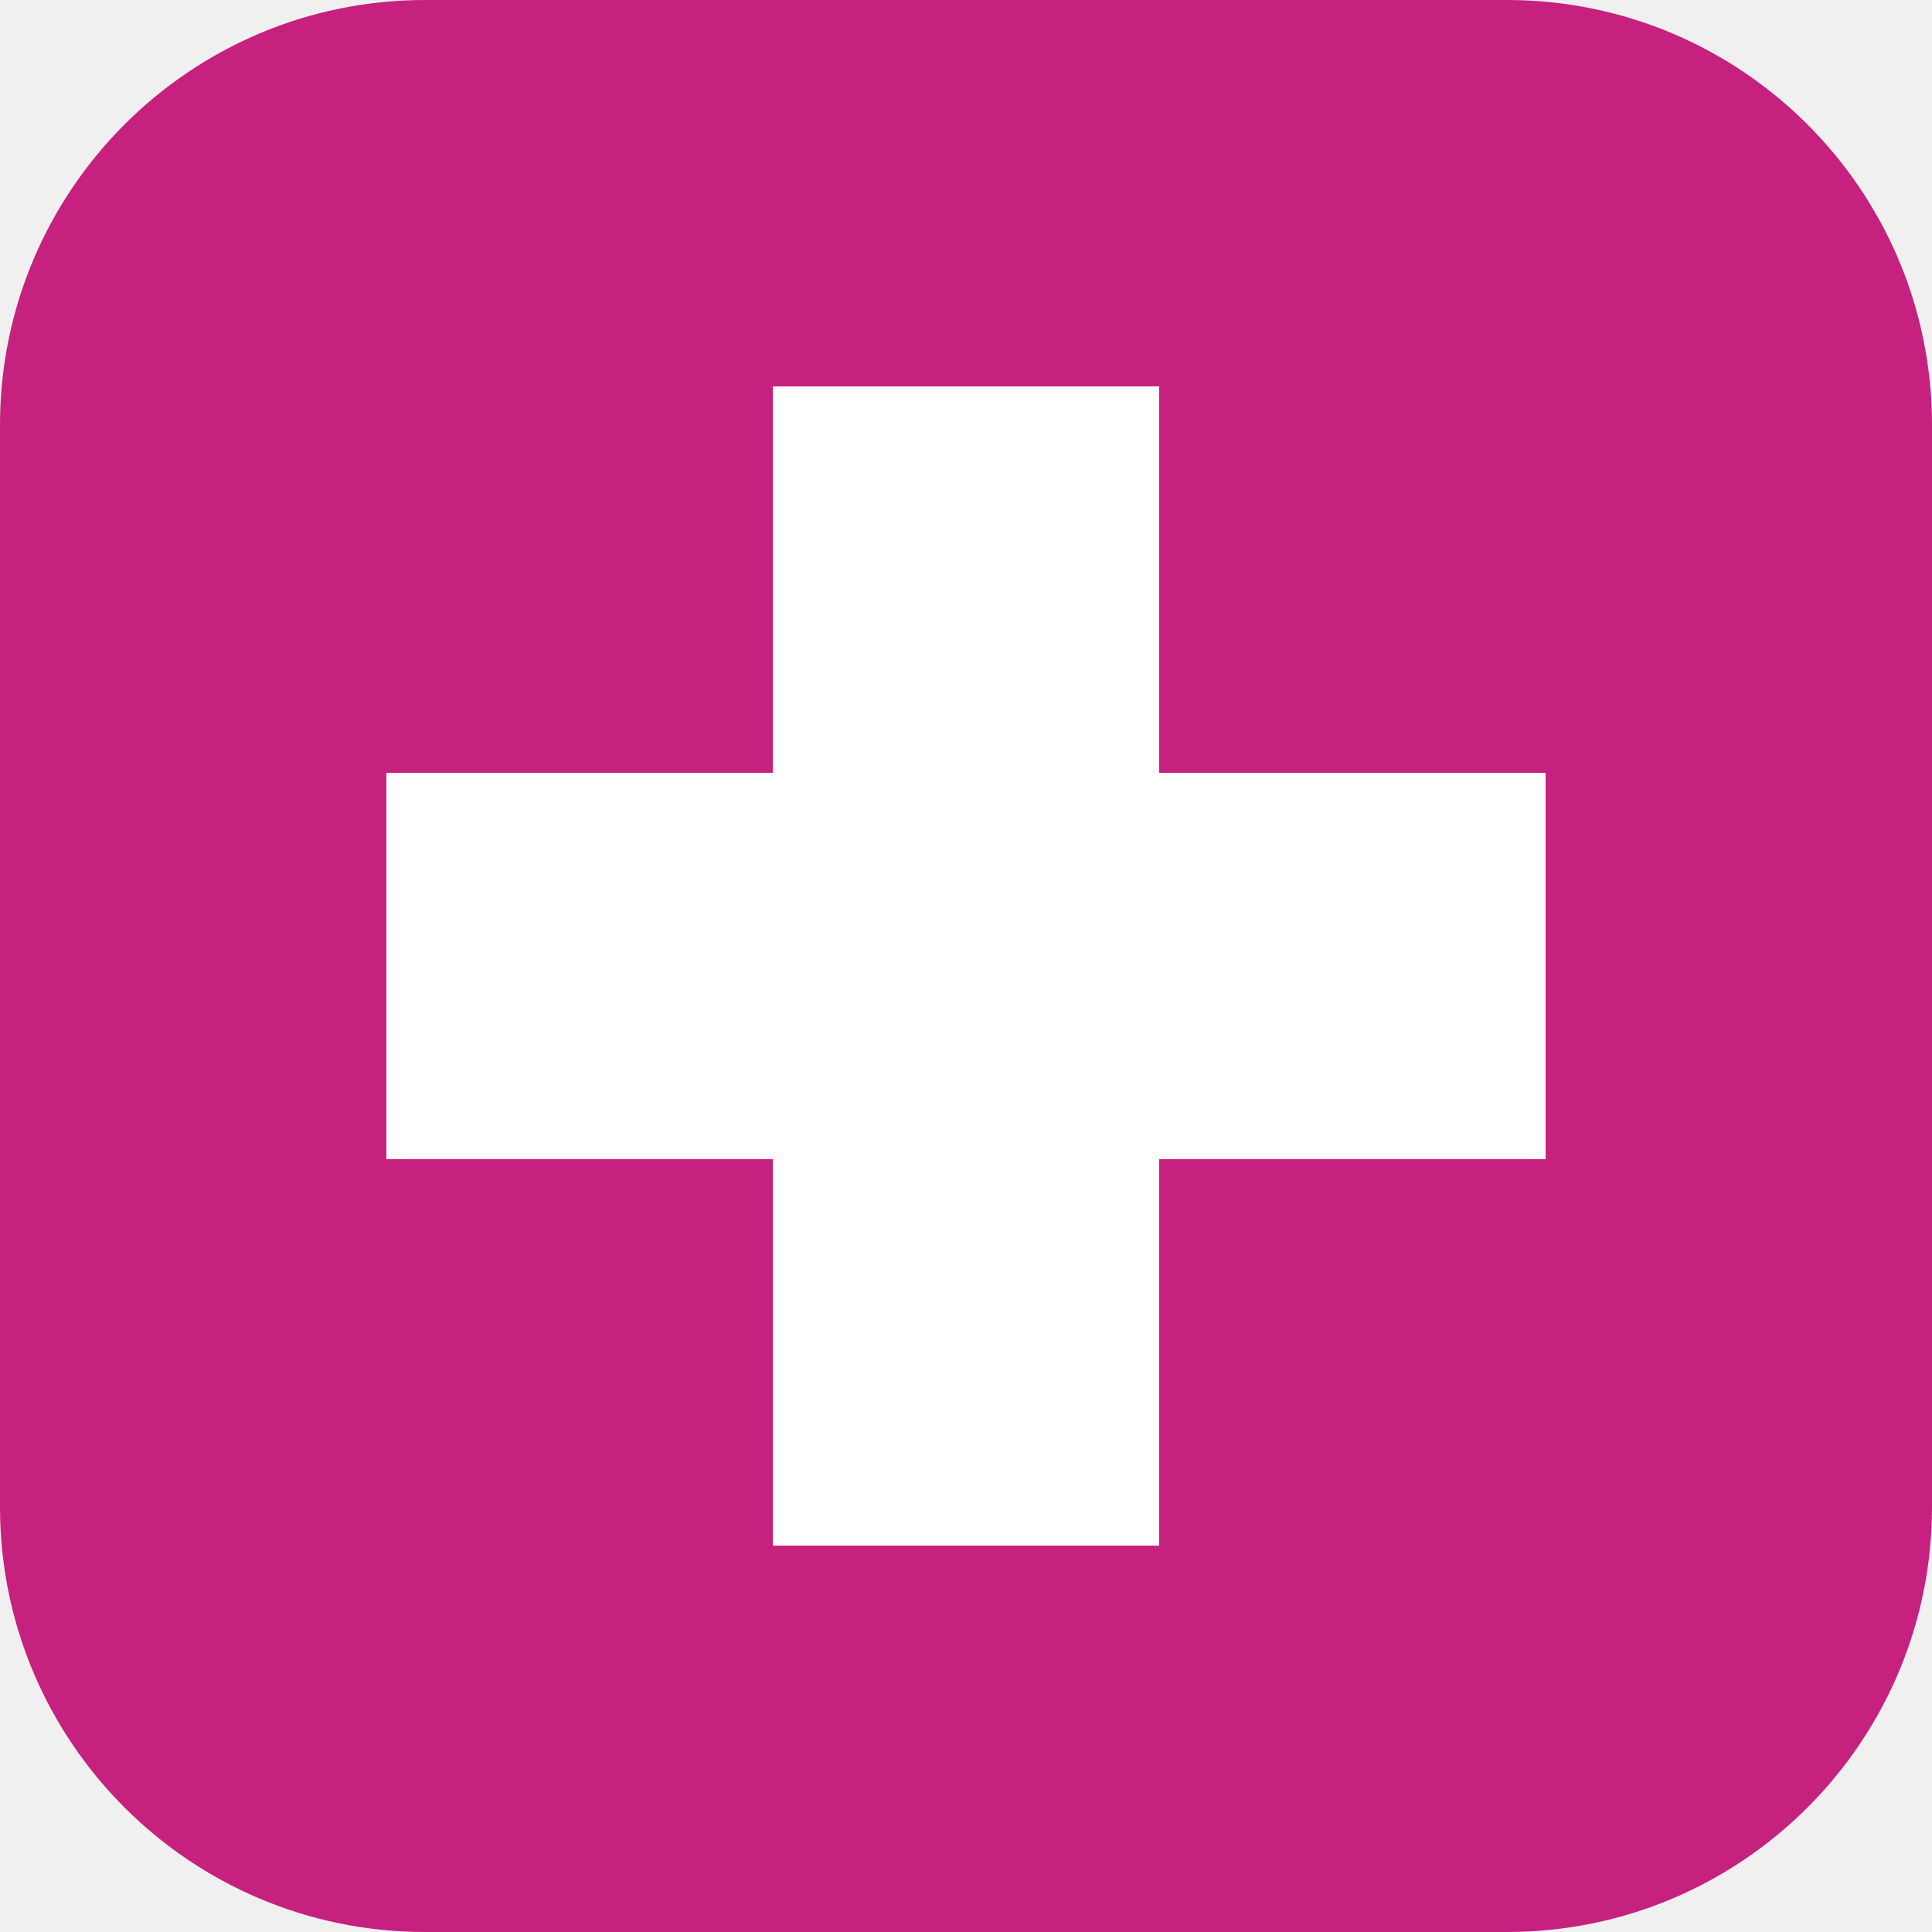
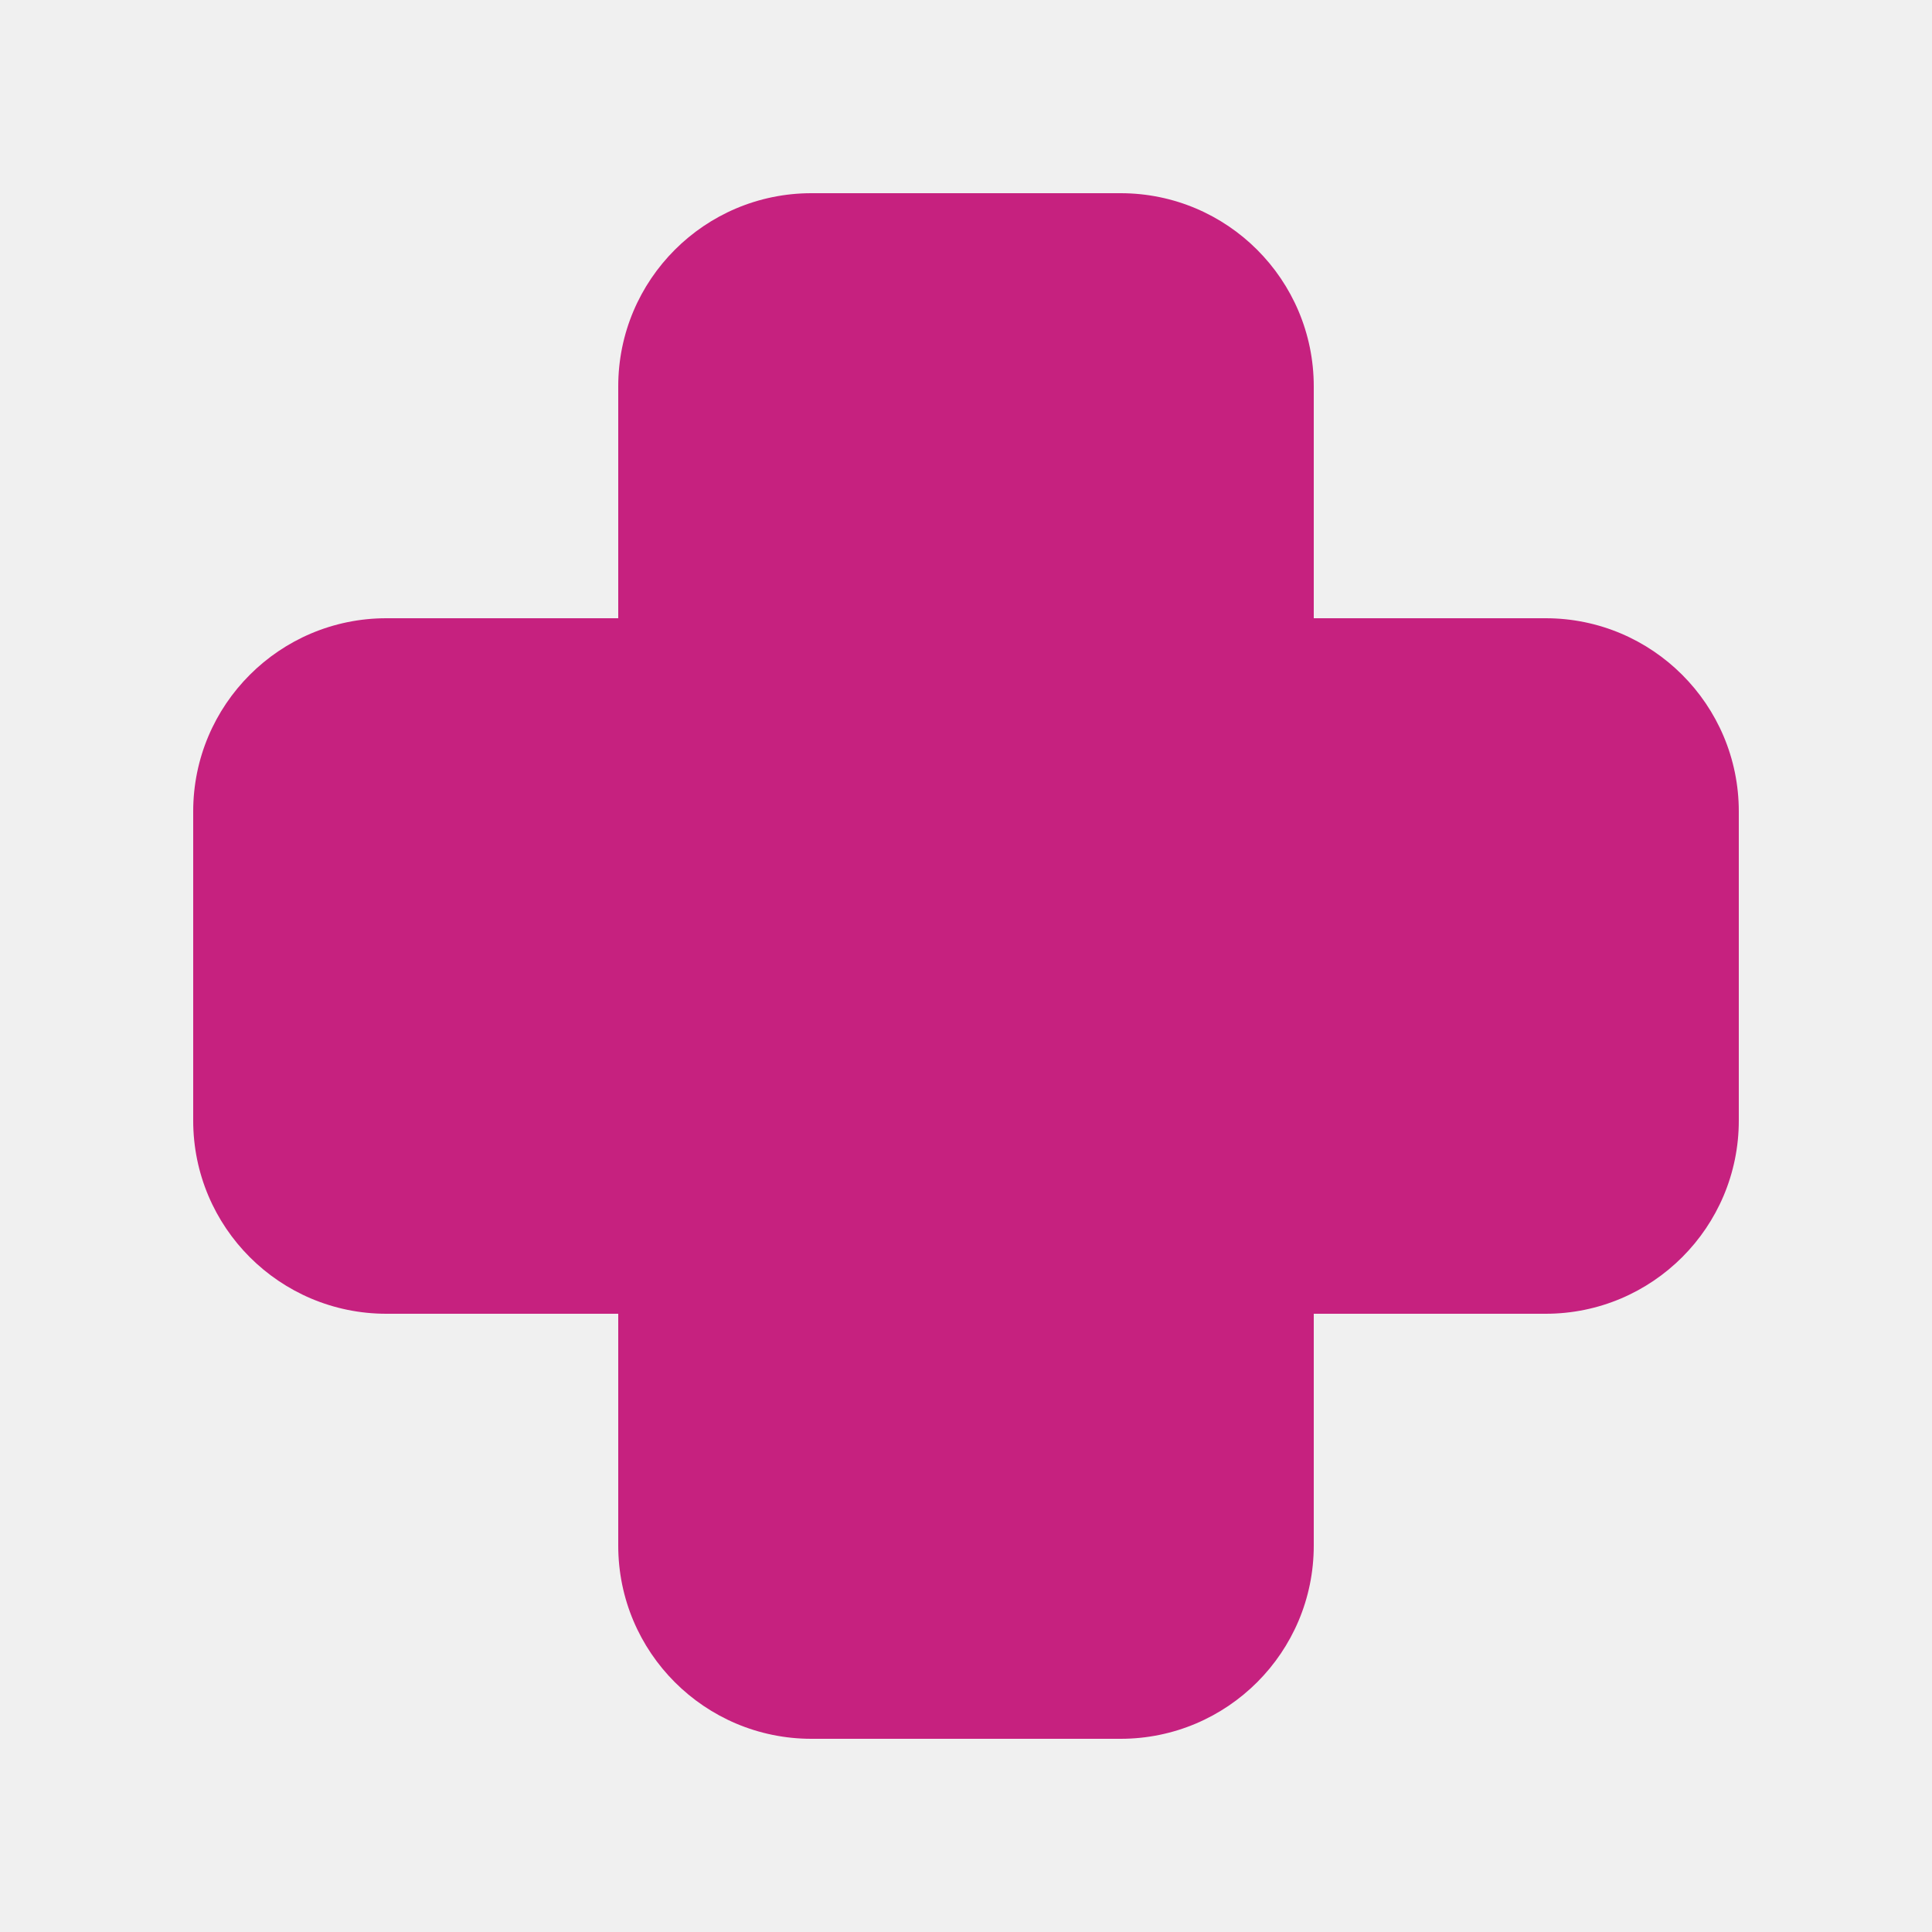
<svg xmlns="http://www.w3.org/2000/svg" viewBox="0 0 100 100">
-   <rect width="100" height="100" rx="22" fill="#c6217f" />
-   <path d="M40 20 H60 V40 H80 V60 H60 V80 H40 V60 H20 V40 H40 Z" fill="#ffffff" />
+   <rect x="10" y="32" width="80" height="36" rx="10" fill="#c6217f" />
+   <rect x="32" y="10" width="36" height="80" rx="10" fill="#c6217f" />
</svg>
